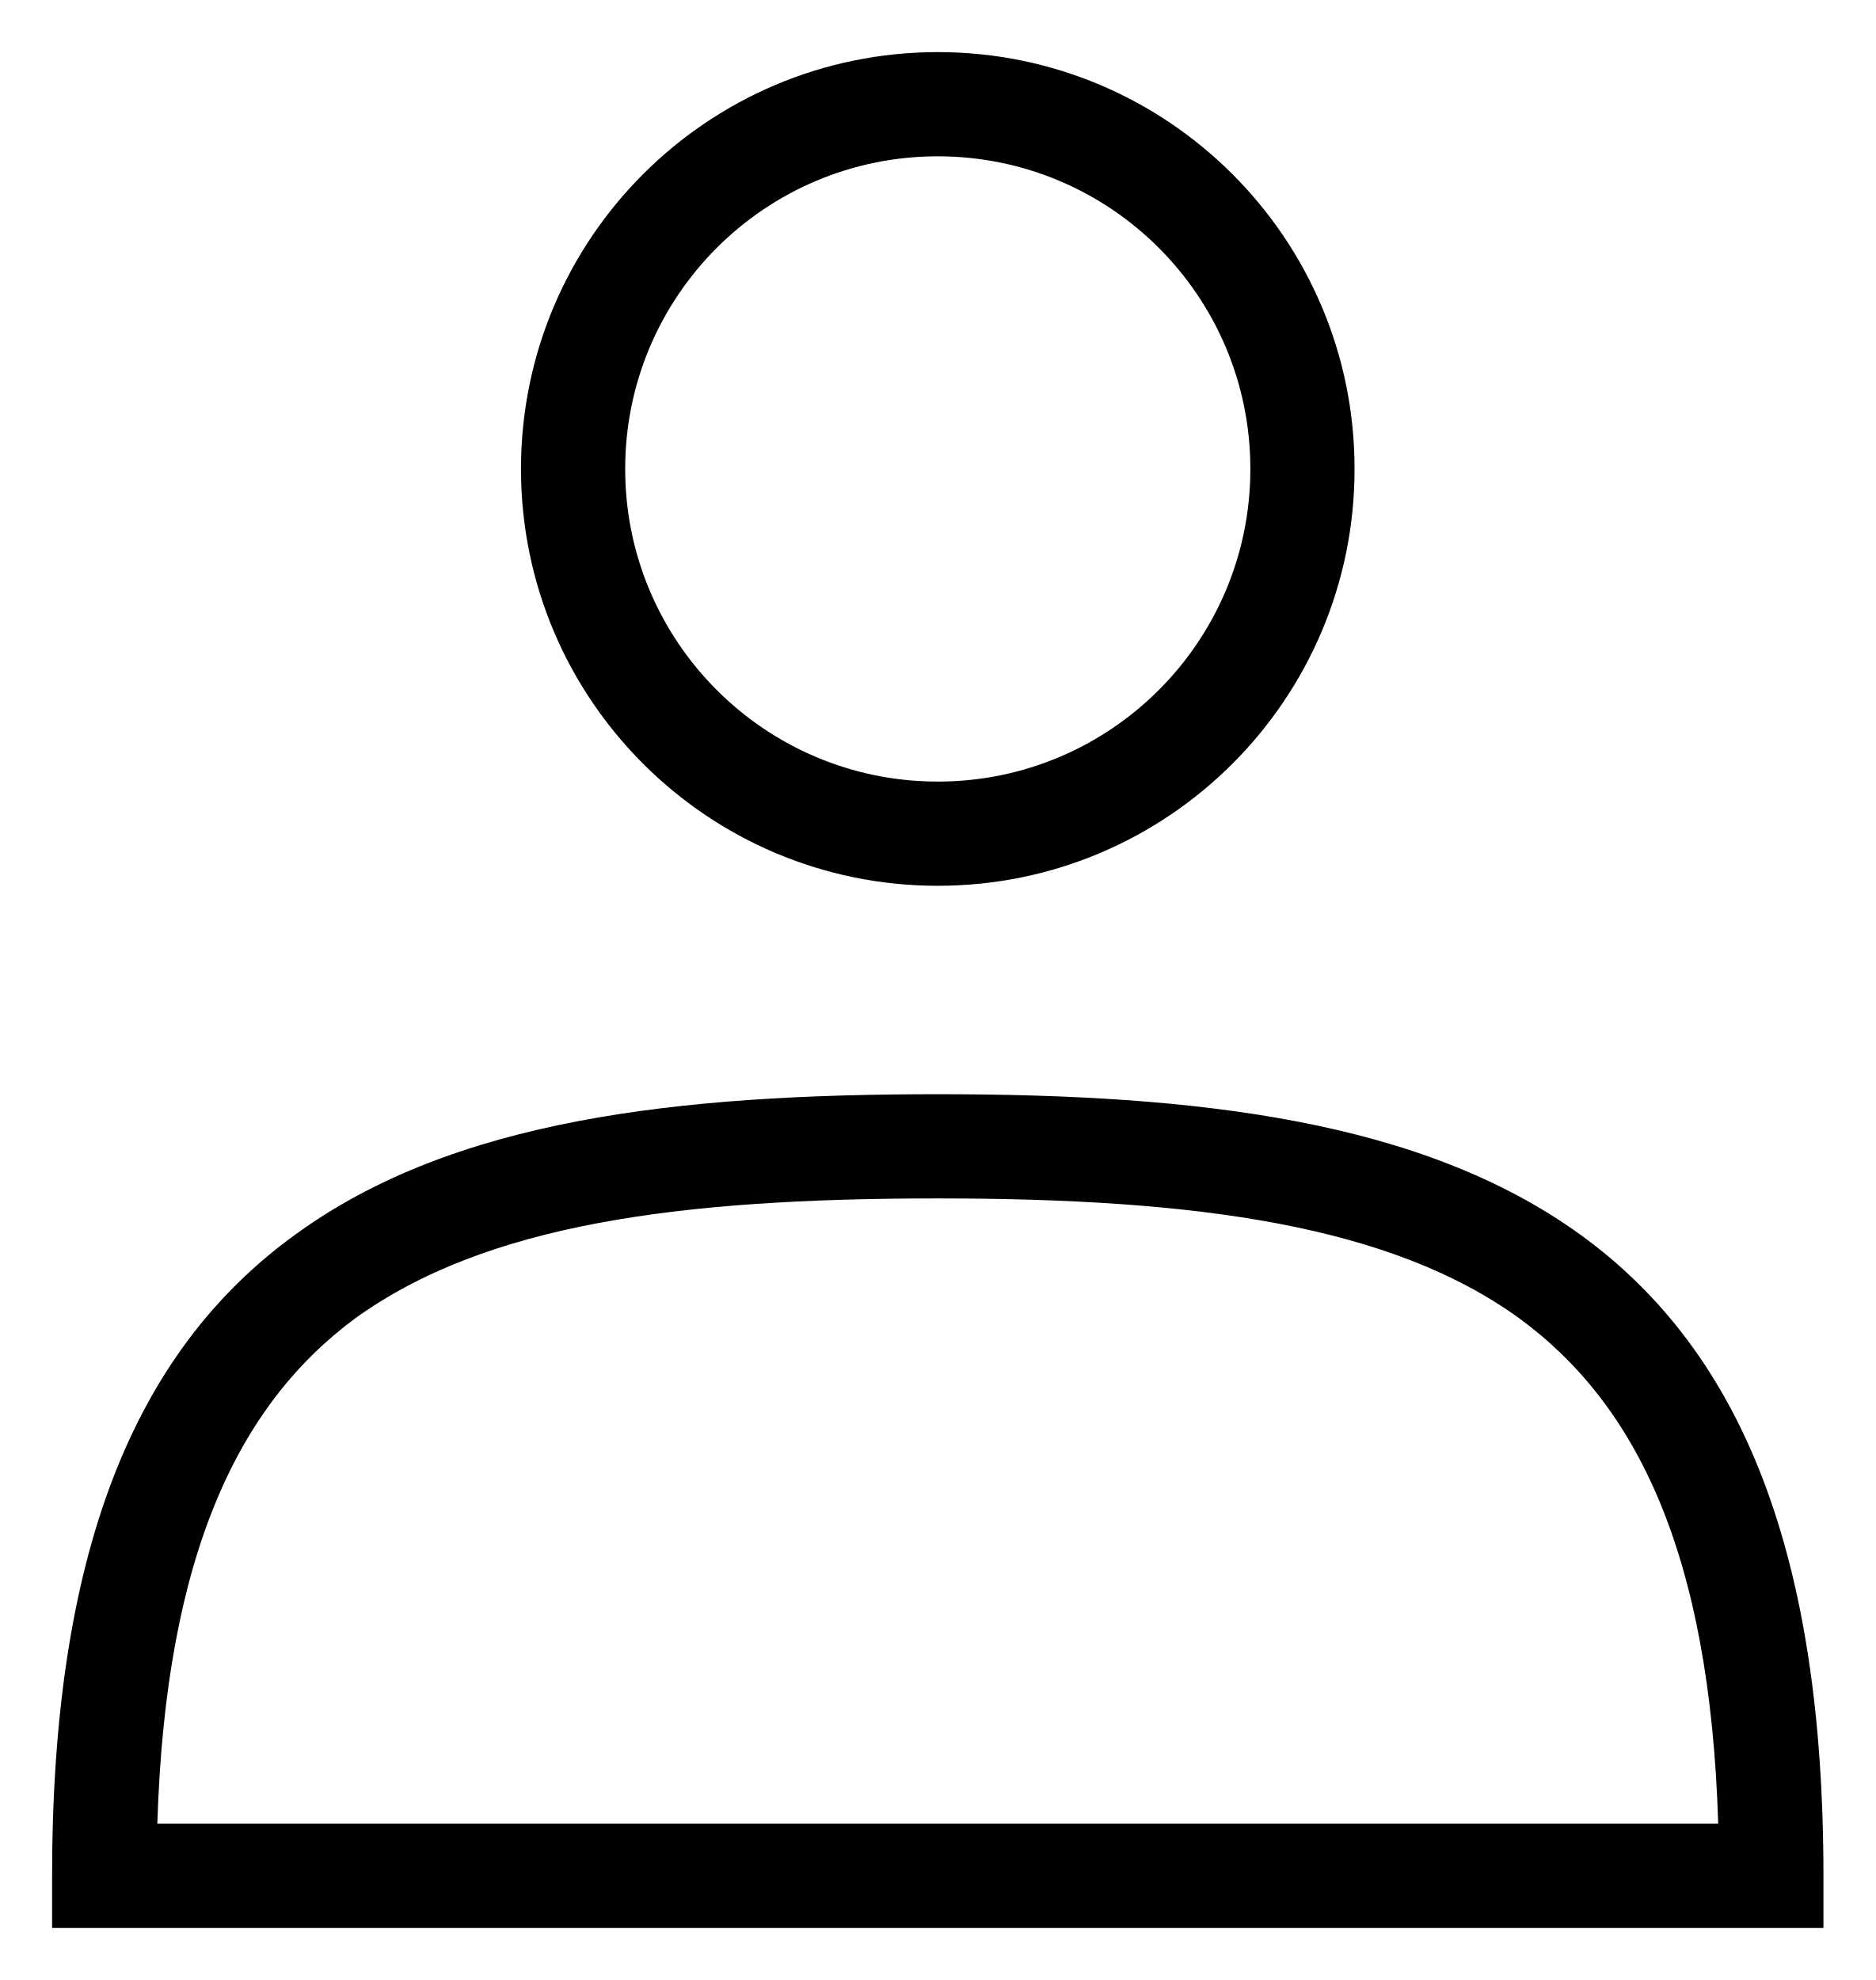
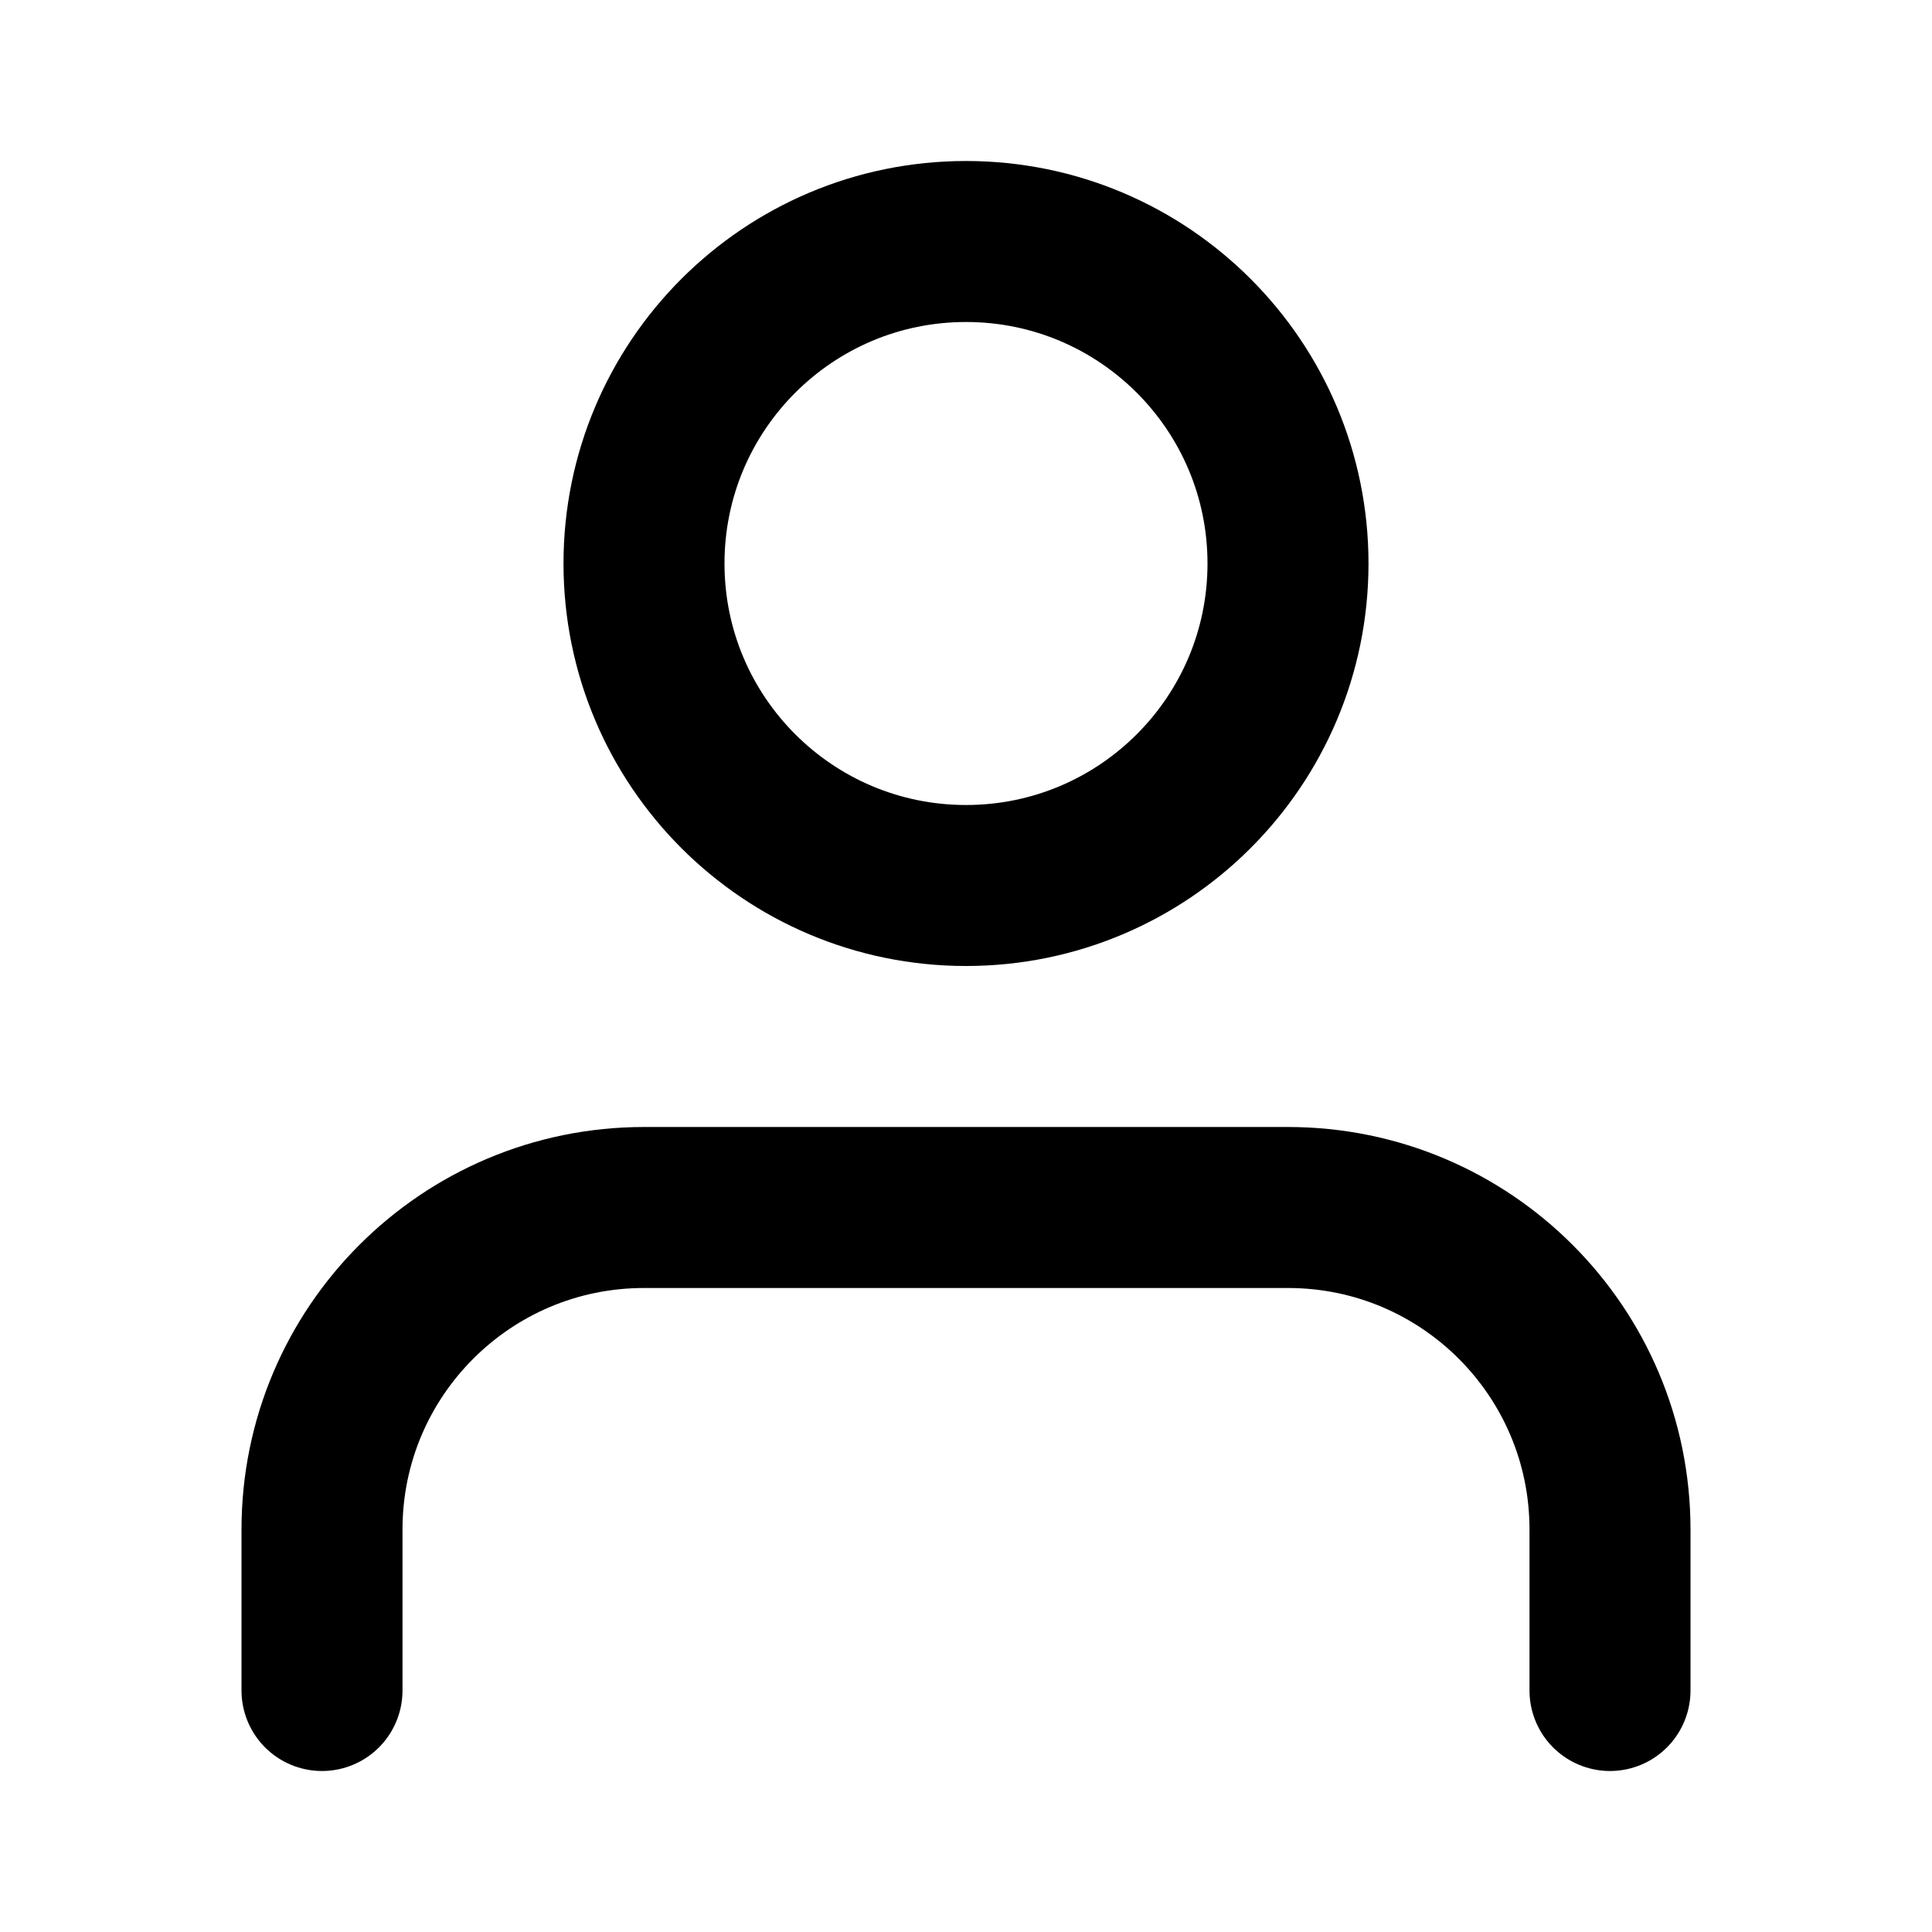
- <svg xmlns="http://www.w3.org/2000/svg" fill="none" class="icon icon-account" viewBox="0 0 18 19">
-   <path fill="currentColor" fill-rule="evenodd" d="M6 4.5a3 3 0 1 1 6 0 3 3 0 0 1-6 0m3-4a4 4 0 1 0 0 8 4 4 0 0 0 0-8m5.58 12.15c1.12.82 1.83 2.24 1.91 4.85H1.51c.08-2.6.79-4.03 1.9-4.85C4.66 11.75 6.5 11.5 9 11.5s4.35.26 5.58 1.15M9 10.5c-2.5 0-4.65.24-6.17 1.35C1.27 12.98.5 14.93.5 18v.5h17V18c0-3.07-.77-5.02-2.33-6.15-1.52-1.1-3.67-1.35-6.17-1.35" clip-rule="evenodd" />
+ <svg xmlns="http://www.w3.org/2000/svg" width="24" height="24" viewBox="0 0 24 24" fill="none" stroke="currentColor" stroke-width="2" stroke-linecap="round" stroke-linejoin="round">
+   <path d="M20 21v-2a4 4 0 0 0-4-4H8a4 4 0 0 0-4 4v2" />
+   <circle cx="12" cy="7" r="4" />
</svg>
